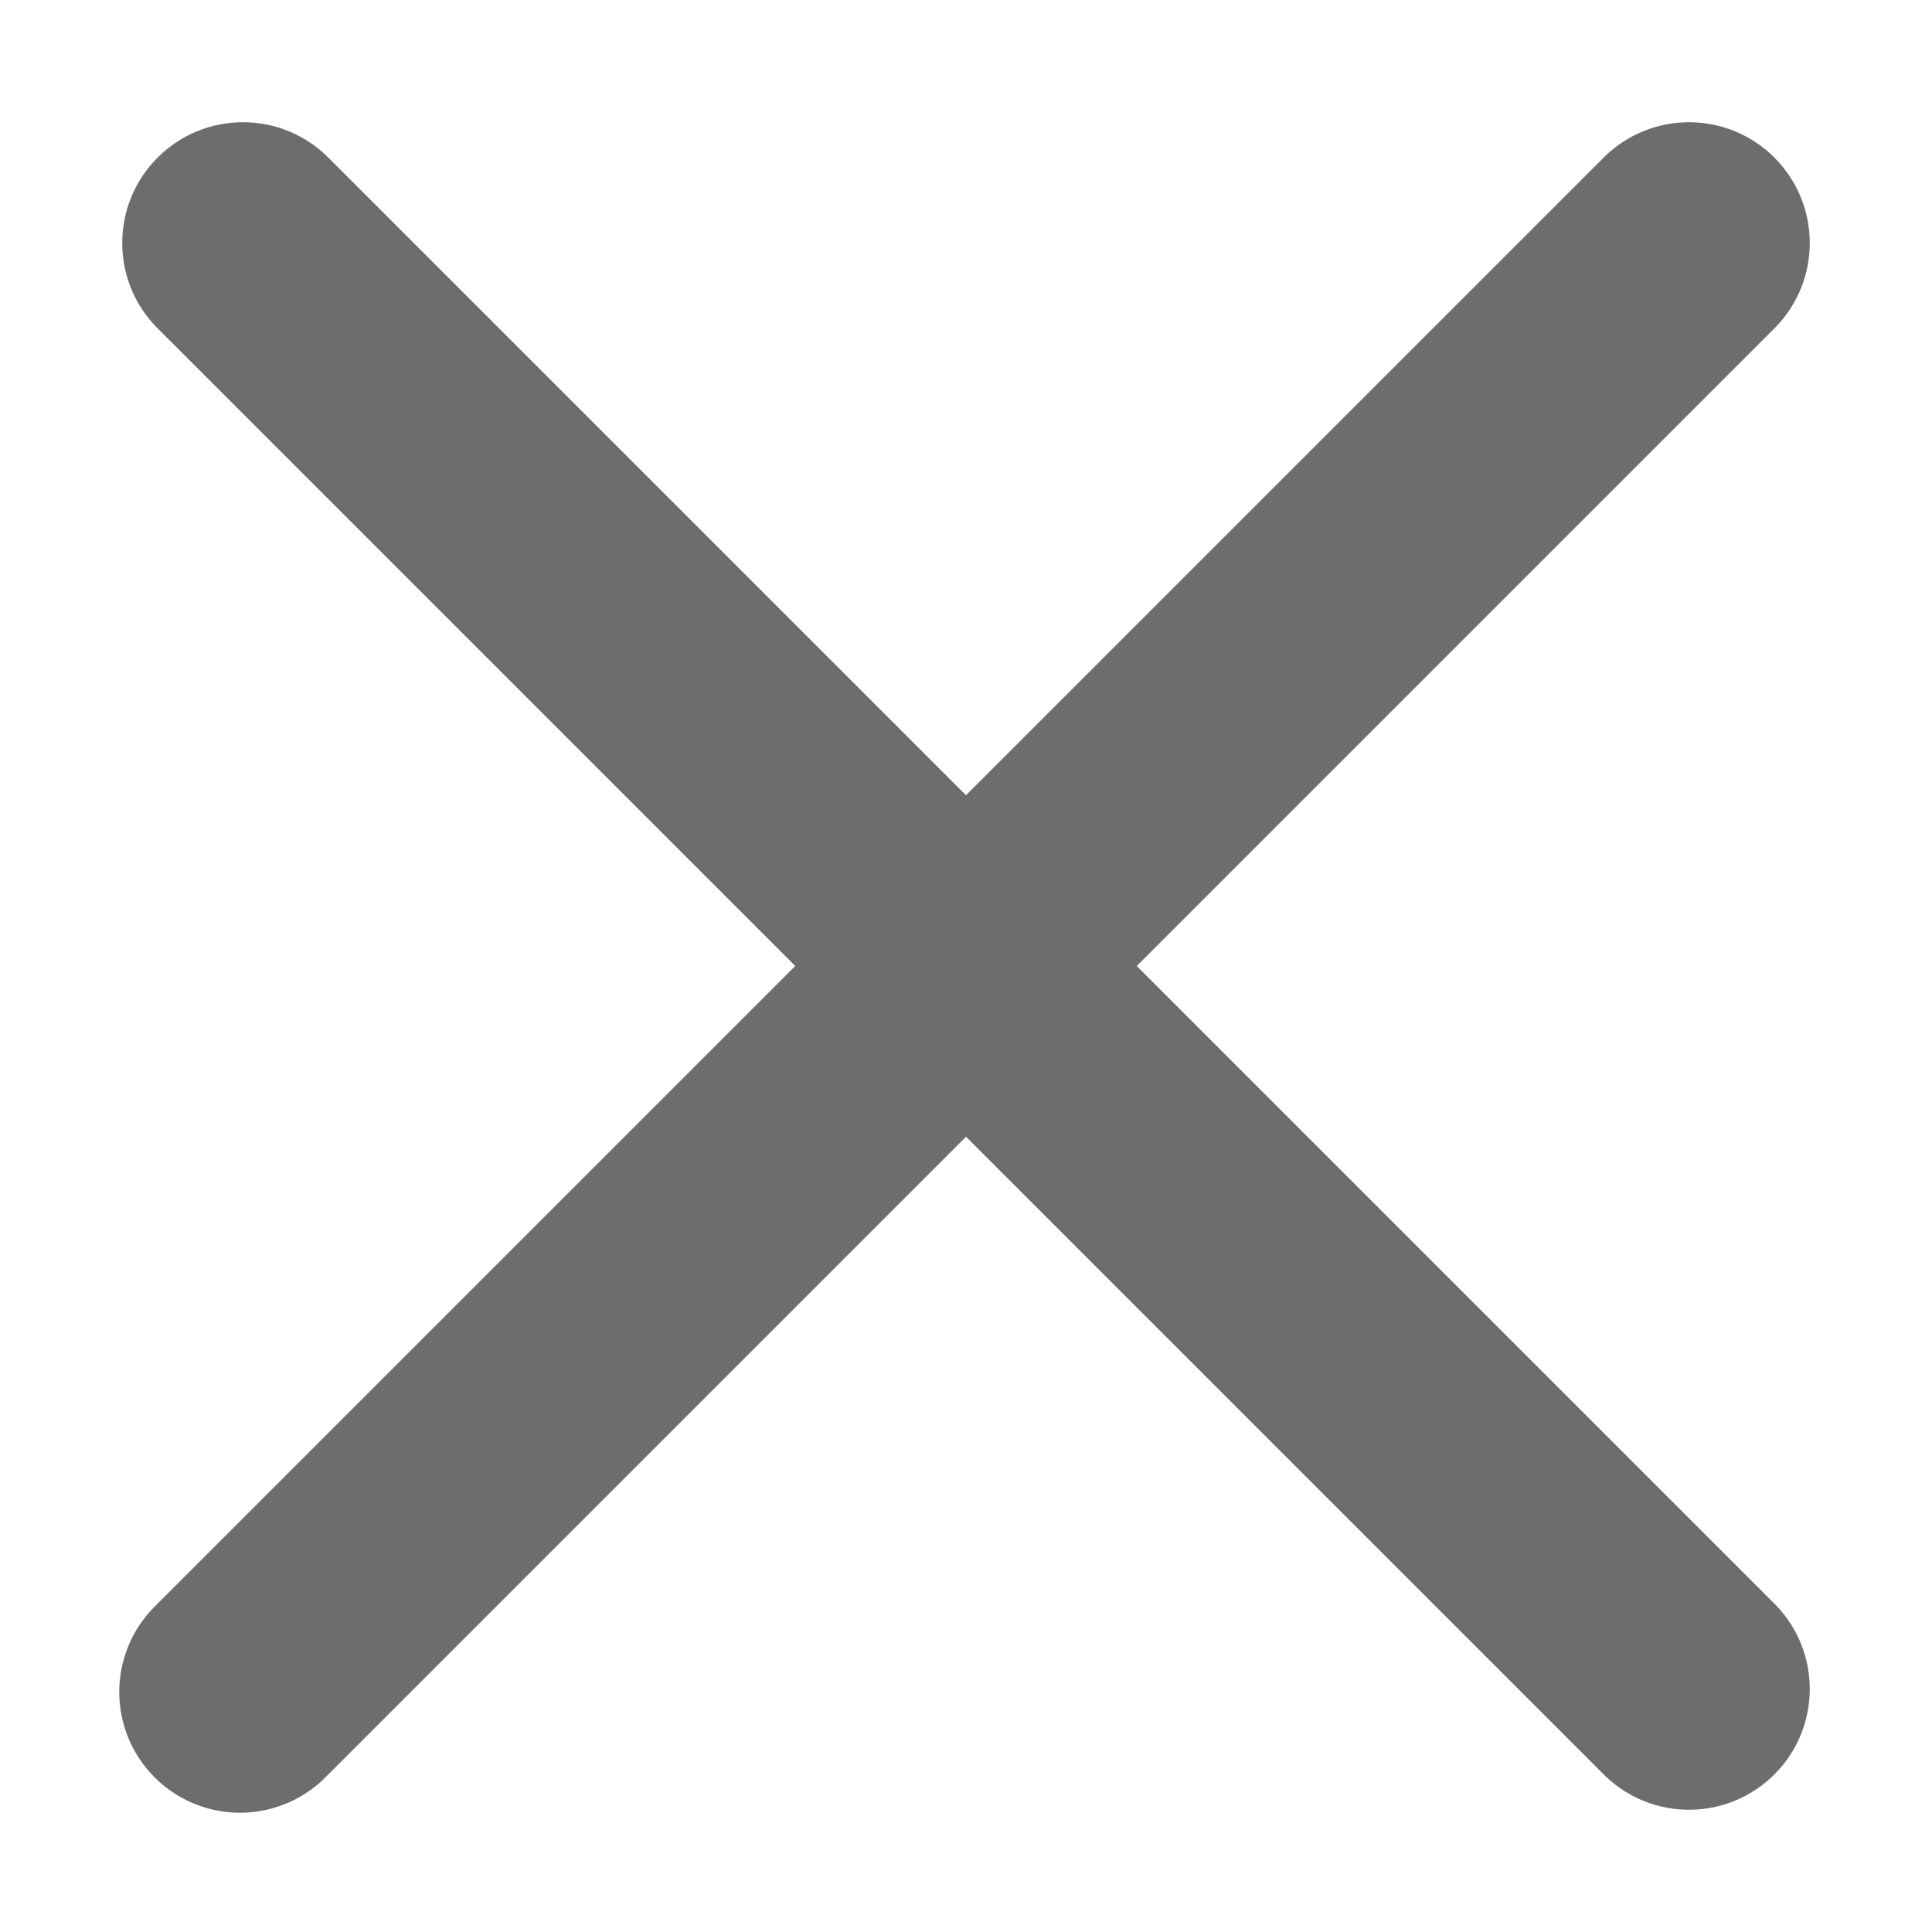
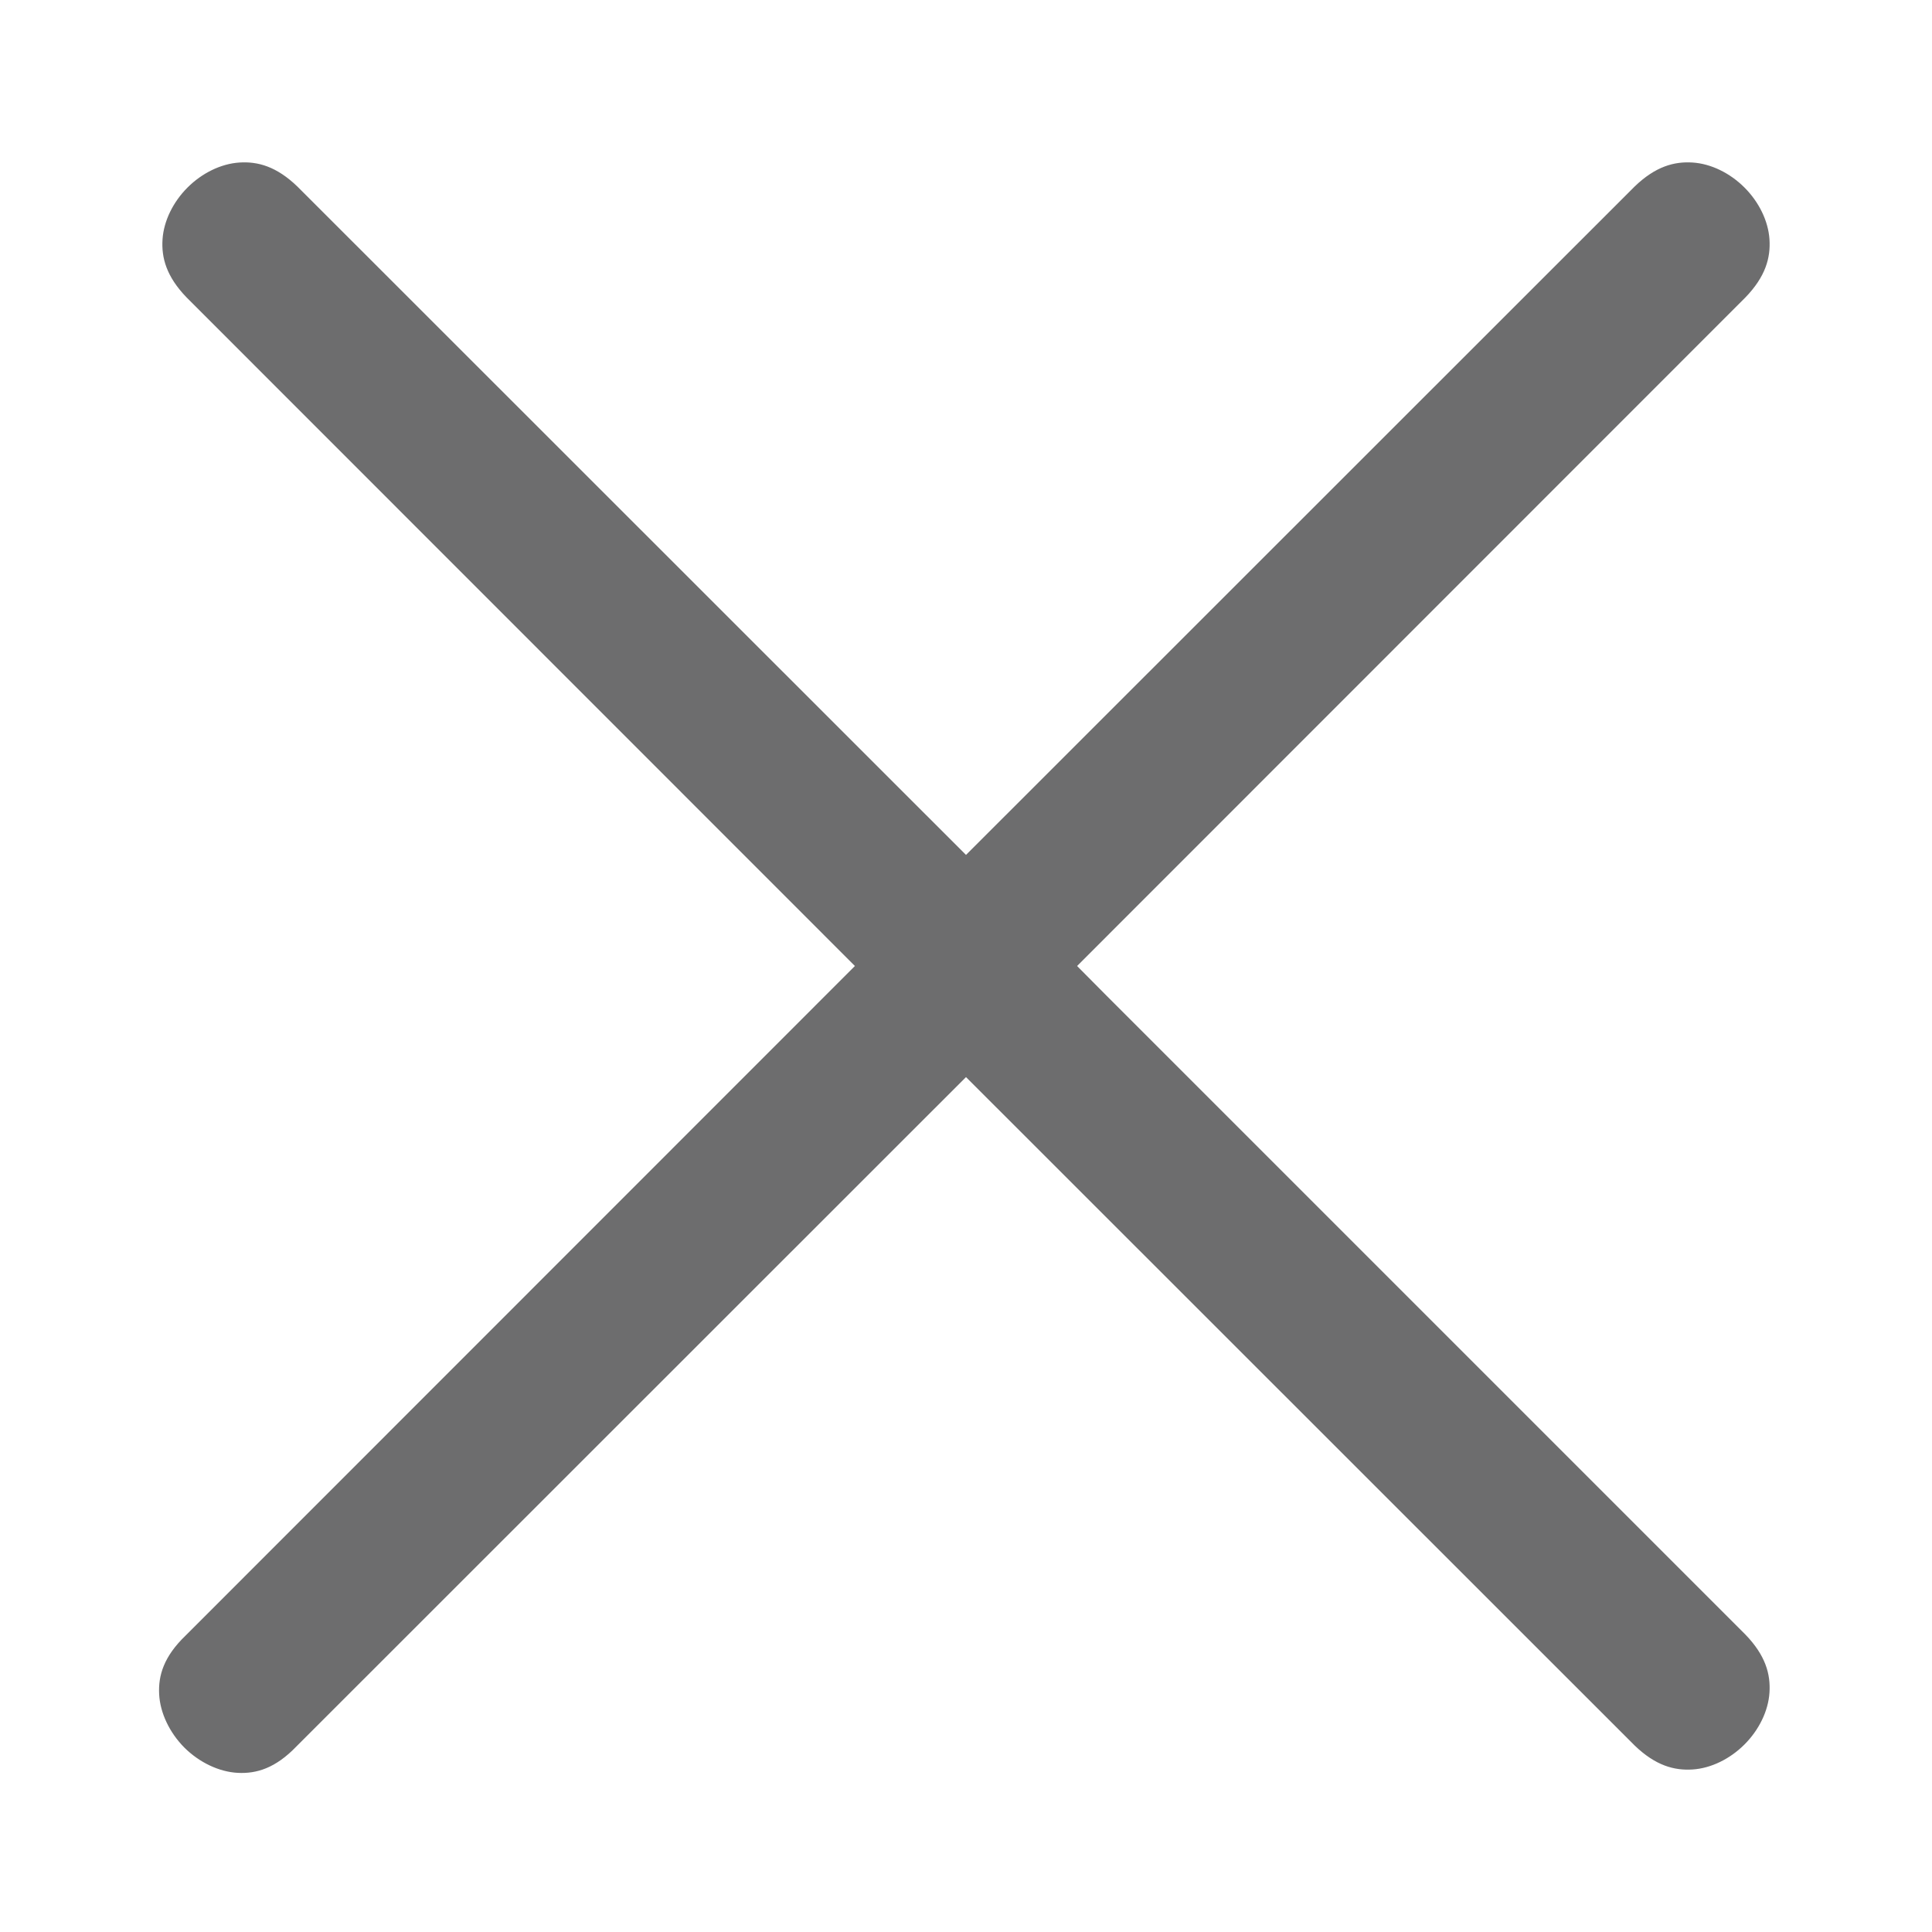
- <svg xmlns="http://www.w3.org/2000/svg" width="16" height="16" viewBox="0 0 16 16">
-   <path fill="#6D6D6E" d="M9.414 8l5.293-5.293a1 1 0 0 0-1.414-1.414L8 6.586 2.707 1.293a1 1 0 0 0-1.414 1.414L6.586 8l-5.293 5.293a1 1 0 1 0 1.414 1.414L8 9.414l5.293 5.293a1 1 0 0 0 1.414-1.414z" />
+ <svg xmlns="http://www.w3.org/2000/svg" width="16" height="16" viewBox="0 0 16 16" version="1.1" id="svg4">
+   <defs id="defs8" />
+   <path id="path2" d="M 1.982 1.346 C 1.83 1.356 1.673 1.433 1.553 1.553 C 1.433 1.673 1.356 1.83 1.346 1.982 C 1.336 2.135 1.378 2.29 1.545 2.463 L 7.08 8 L 1.539 13.543 L 1.537 13.545 C 1.356 13.719 1.31 13.876 1.318 14.031 C 1.326 14.186 1.404 14.349 1.527 14.473 C 1.651 14.596 1.814 14.674 1.969 14.682 C 2.124 14.69 2.281 14.644 2.455 14.463 L 2.457 14.461 L 8 8.92 L 13.537 14.455 C 13.71 14.622 13.865 14.664 14.018 14.654 C 14.17 14.644 14.327 14.567 14.447 14.447 C 14.567 14.327 14.644 14.17 14.654 14.018 C 14.664 13.865 14.622 13.71 14.455 13.537 L 9.166 8.248 L 8.92 8 L 14.455 2.463 C 14.622 2.29 14.664 2.135 14.654 1.982 C 14.644 1.83 14.567 1.673 14.447 1.553 C 14.327 1.433 14.17 1.356 14.018 1.346 C 13.865 1.336 13.71 1.378 13.537 1.545 L 8 7.08 L 2.463 1.545 C 2.29 1.378 2.135 1.336 1.982 1.346 z " style="fill:#6d6d6e;fill-opacity:1" />
</svg>
